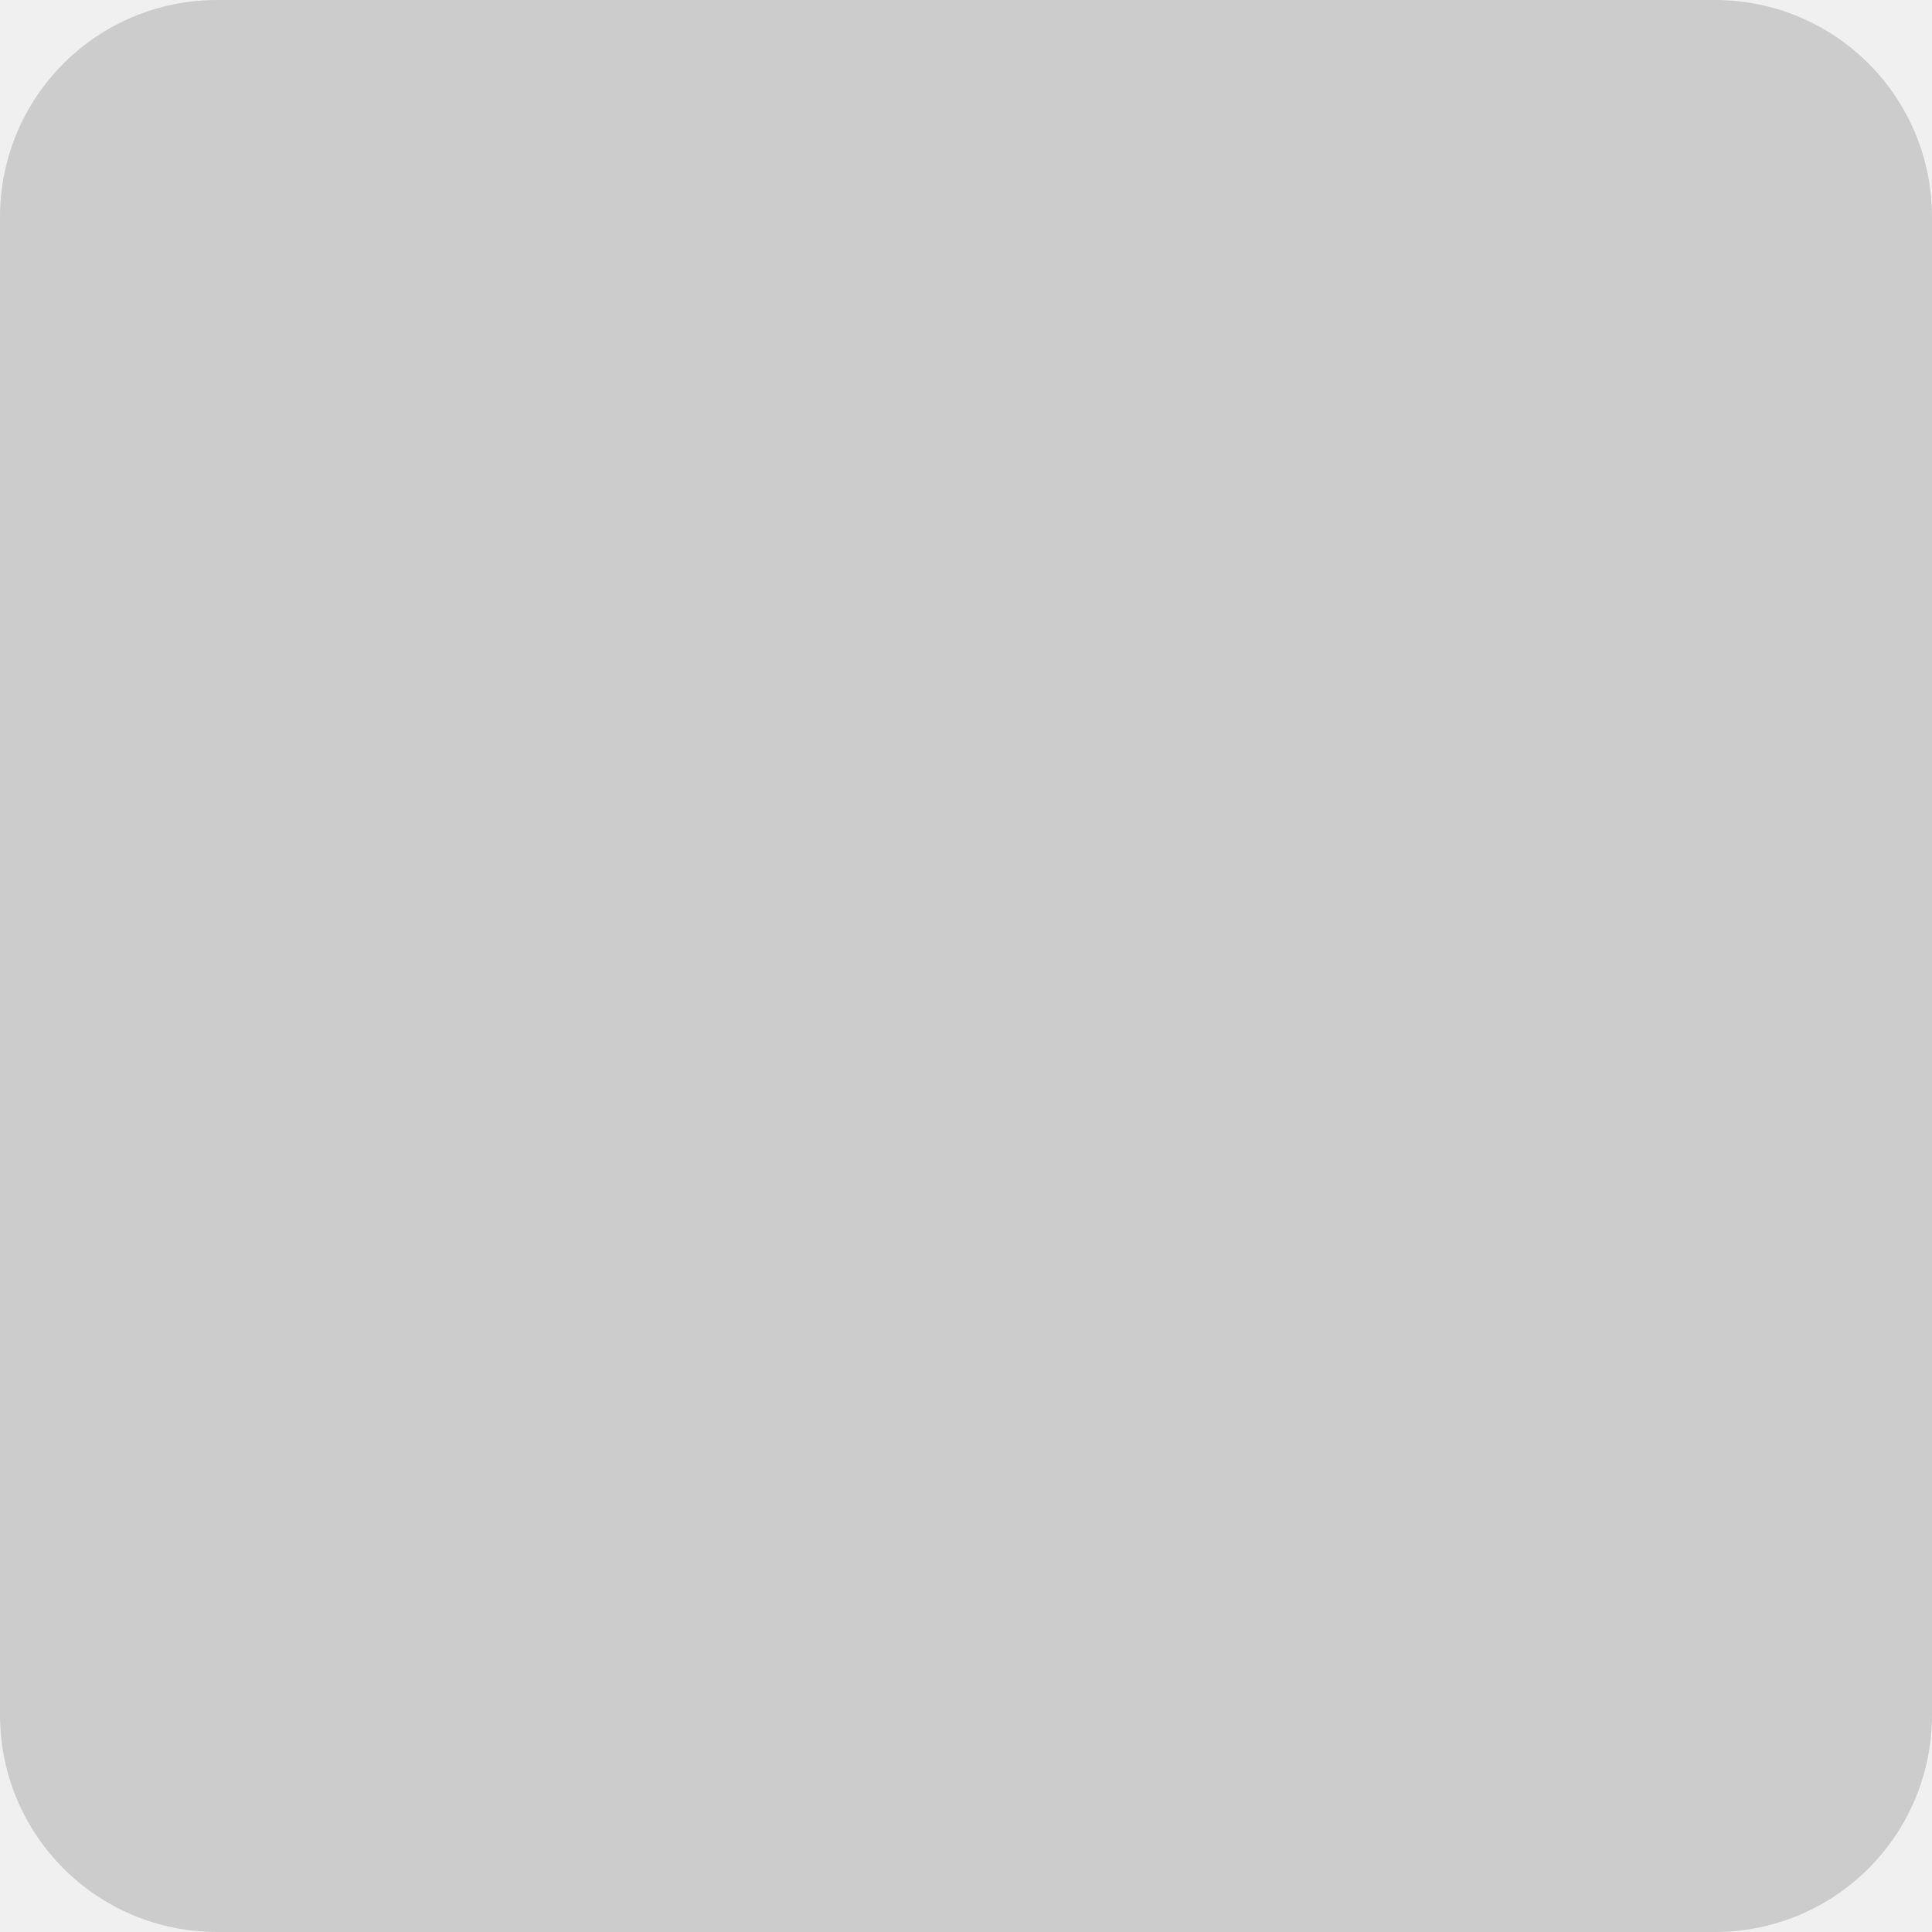
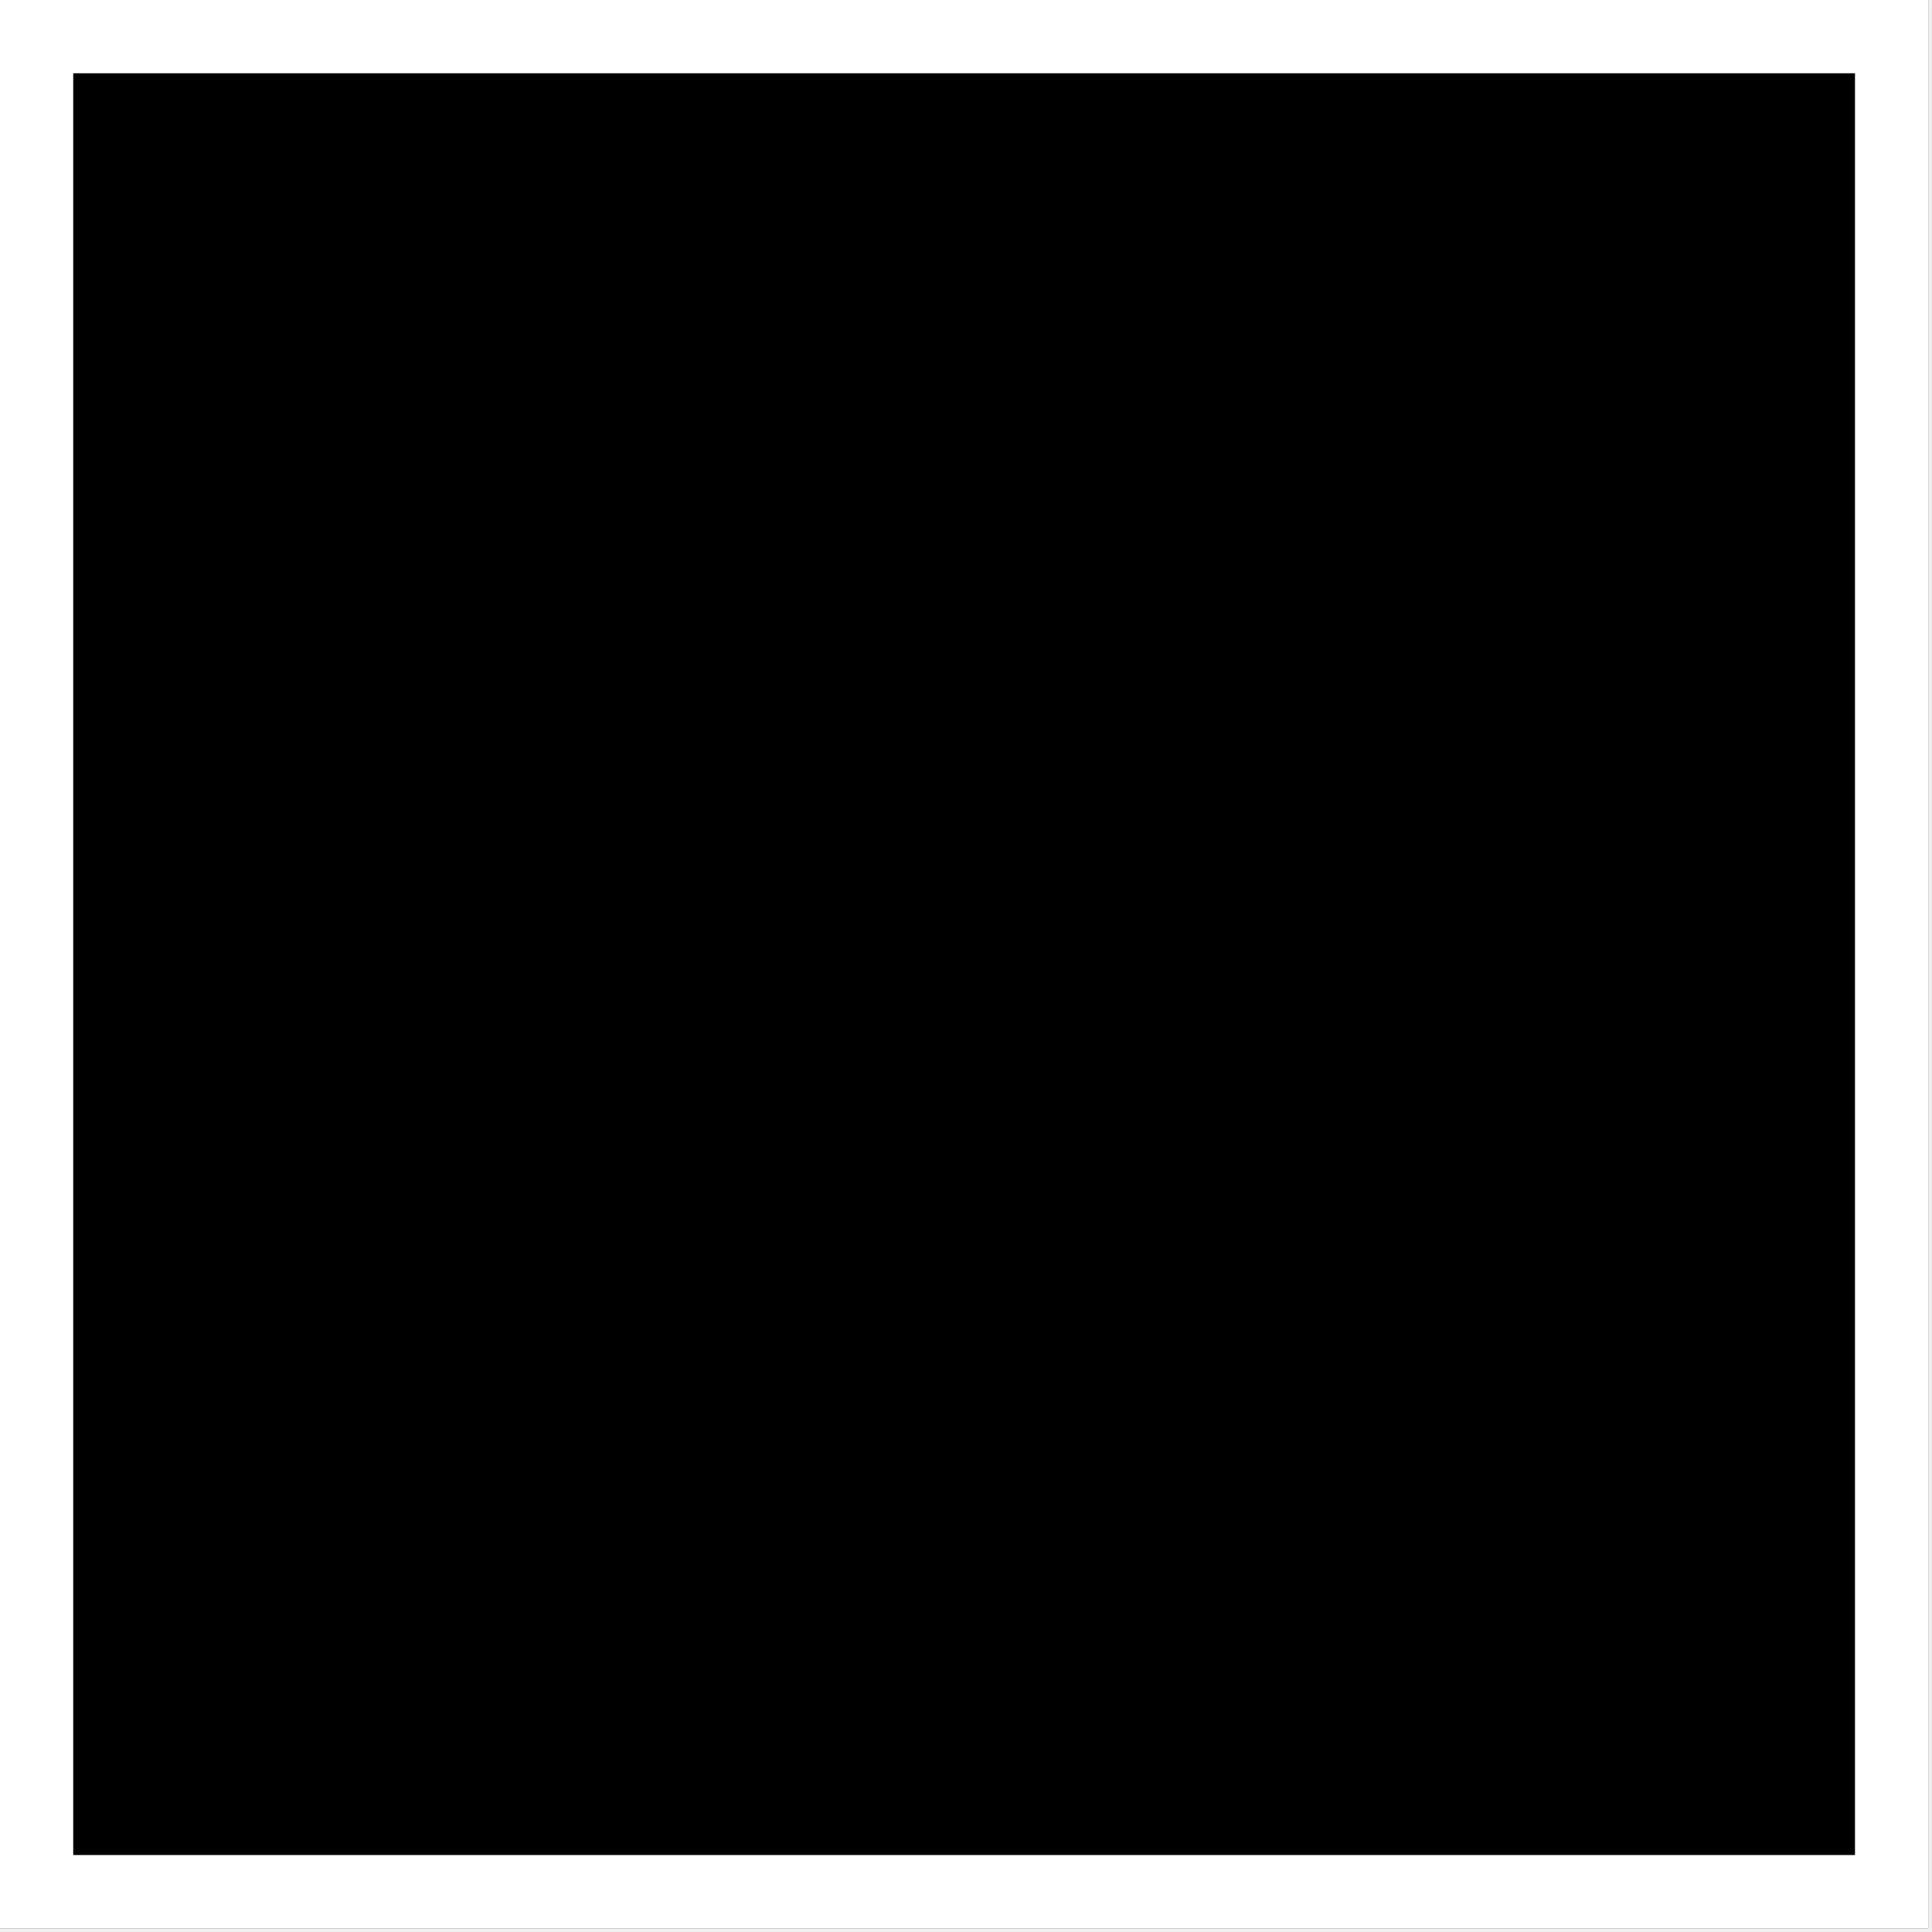
- <svg xmlns="http://www.w3.org/2000/svg" width="180" height="180" viewBox="0 0 47.625 47.625" version="1.1" id="svg1077" style="zoom: 4;">
-   <defs id="defs1074" />
-   <g id="layer1">
-     <path d="M5.356,0 H42.269 C45.236,0 47.625,2.389 47.625,5.356 V42.269 c0,2.967 -2.389,5.356 -5.356,5.356 H5.356 C2.389,47.625 0,45.236 0,42.269 V5.356 C0,2.389 2.389,0 5.356,0 " id="rect1262-7" style="fill:#cccccc; stroke-width:0.315; " />
+ <svg xmlns="http://www.w3.org/2000/svg" width="100%" height="100%" viewBox="0 0 211 211" version="1.1" xml:space="preserve" style="fill-rule:evenodd;clip-rule:evenodd;stroke-linejoin:round;stroke-miterlimit:2;">
+   <g transform="matrix(1,0,0,1,552.515,-694.984)">
+     <g transform="matrix(1,0,0,1,-1253.17,8.8125)">
+       <rect x="700.651" y="686.172" width="210.594" height="210.594" />
+       <path d="M911.245,686.172L700.651,686.172L700.651,896.766L911.245,896.766L911.245,686.172ZM903.245,694.172L903.245,888.766C903.245,888.766 708.651,888.766 708.651,888.766C708.651,888.766 708.651,731.733 708.651,694.172C708.651,694.172 903.245,694.172 903.245,694.172L903.245,694.172Z" style="fill:white;" />
+     </g>
  </g>
</svg>
